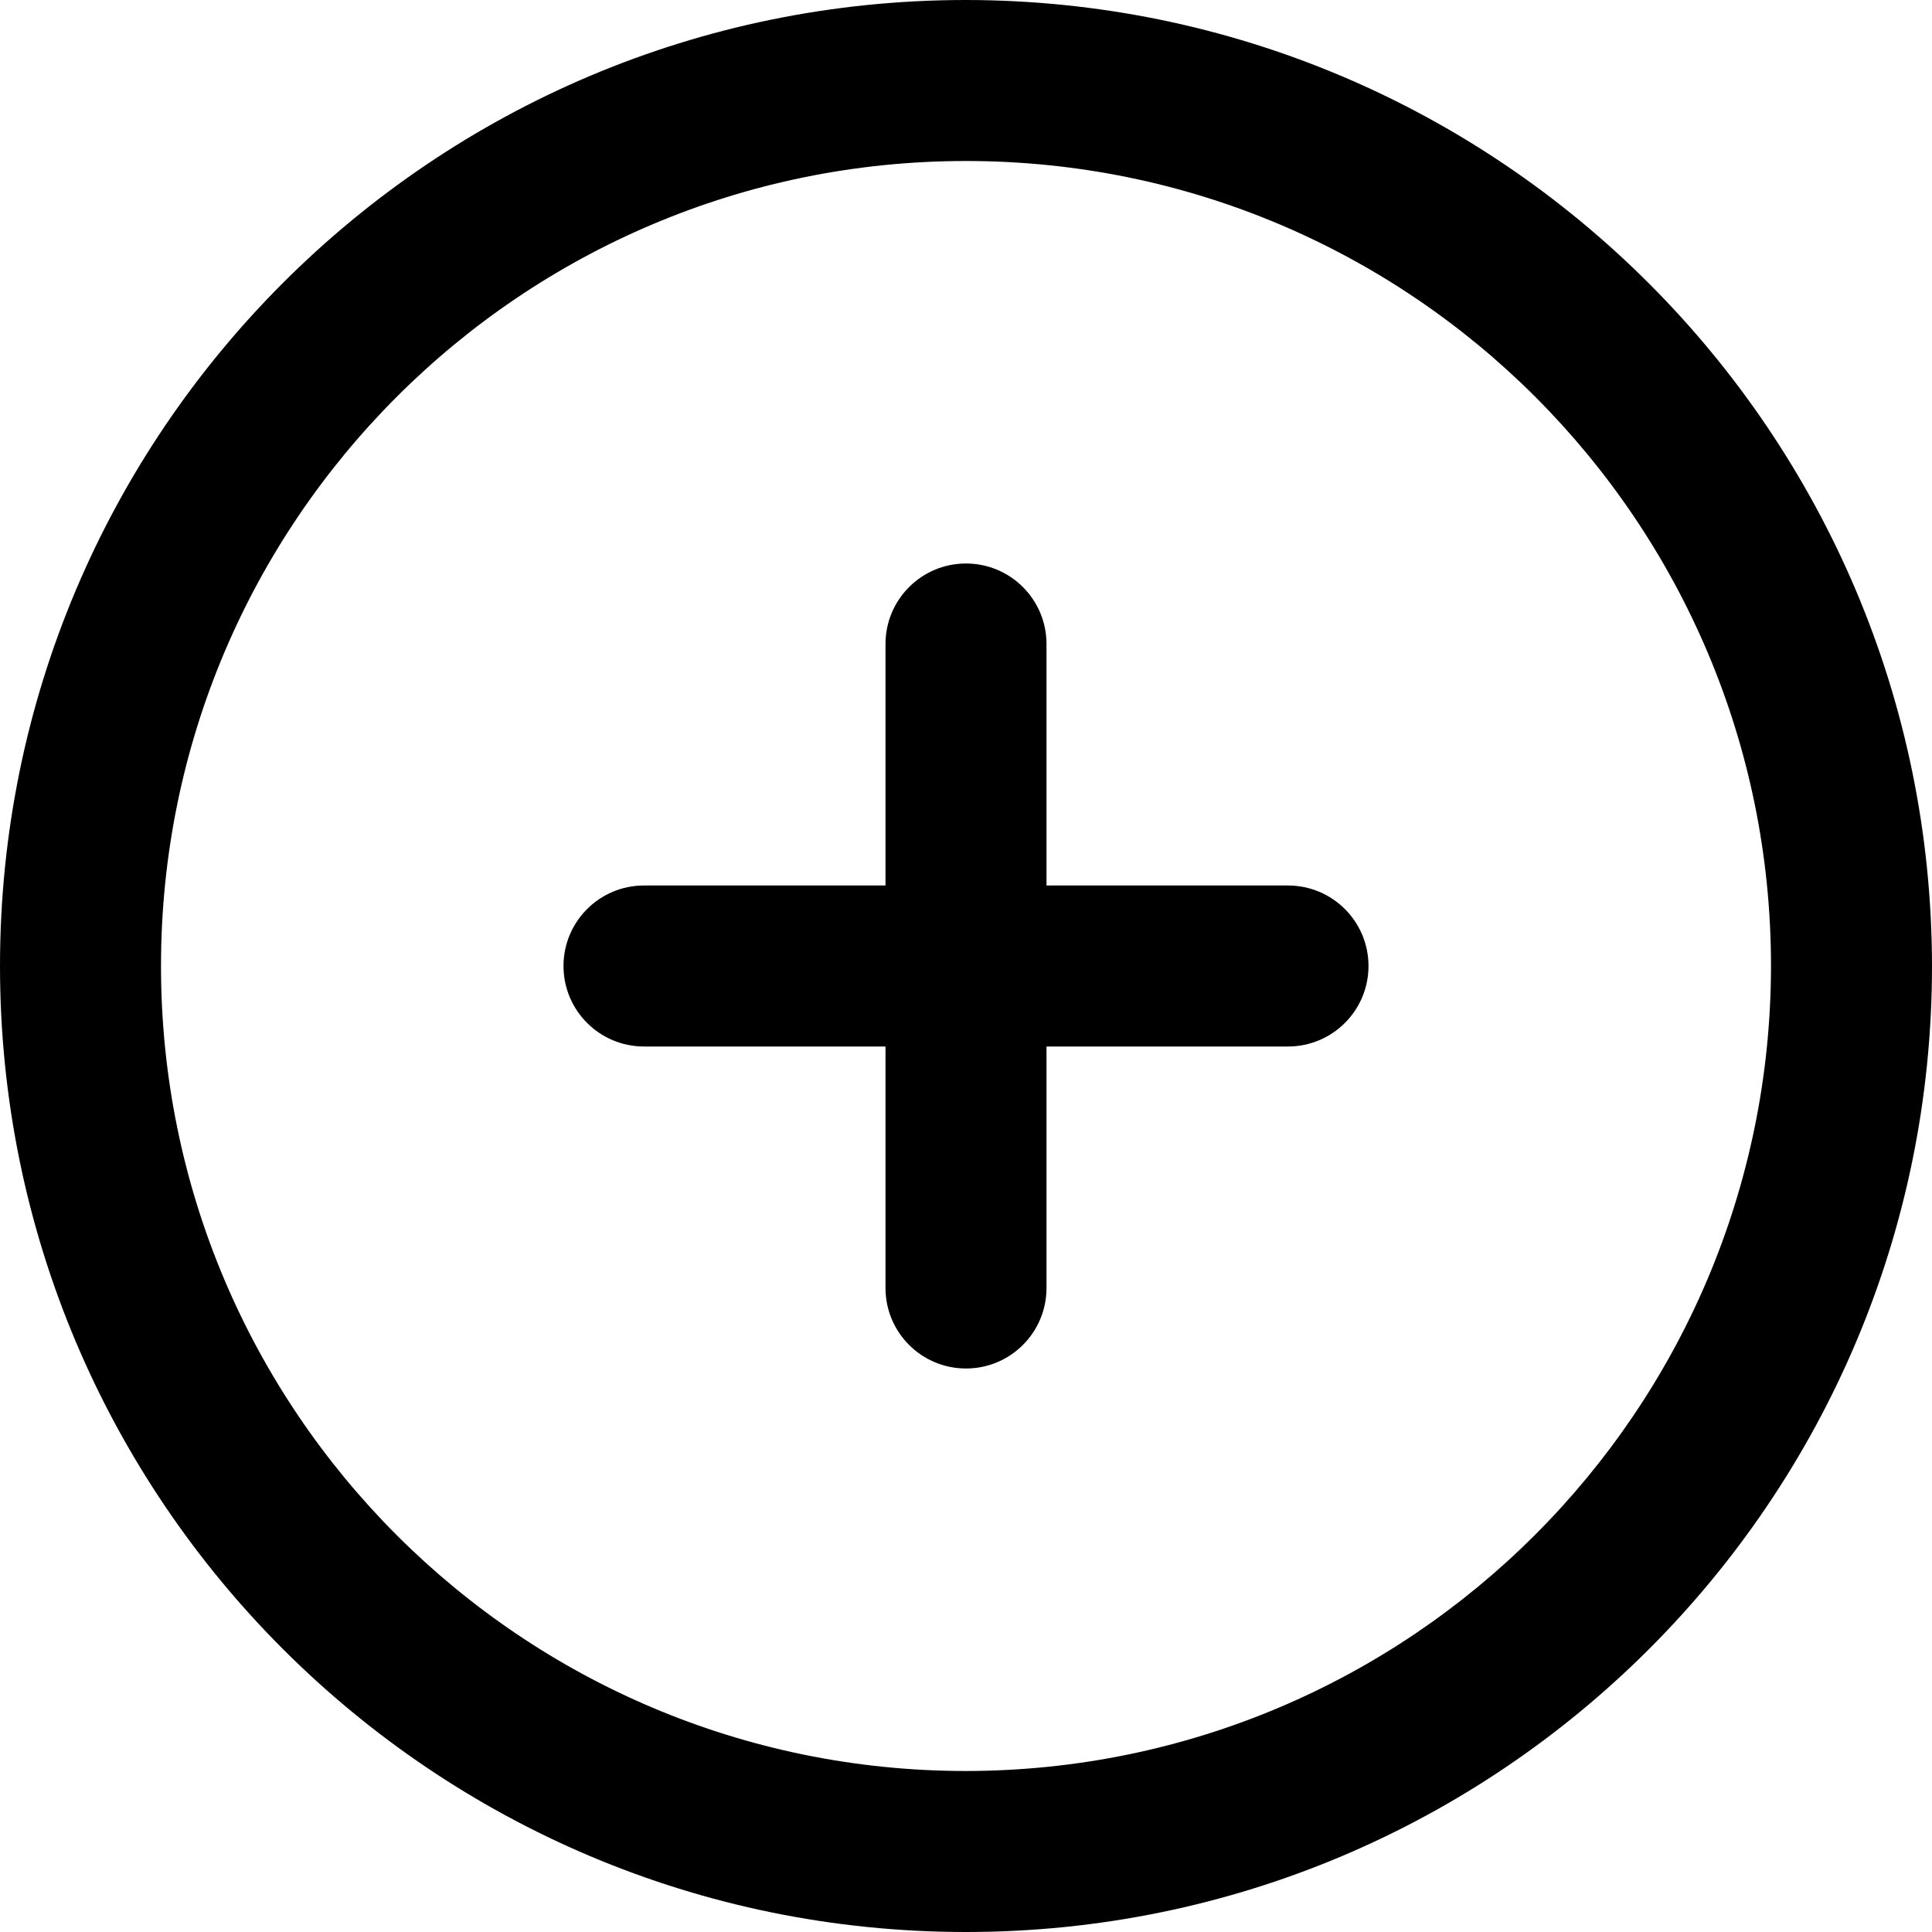
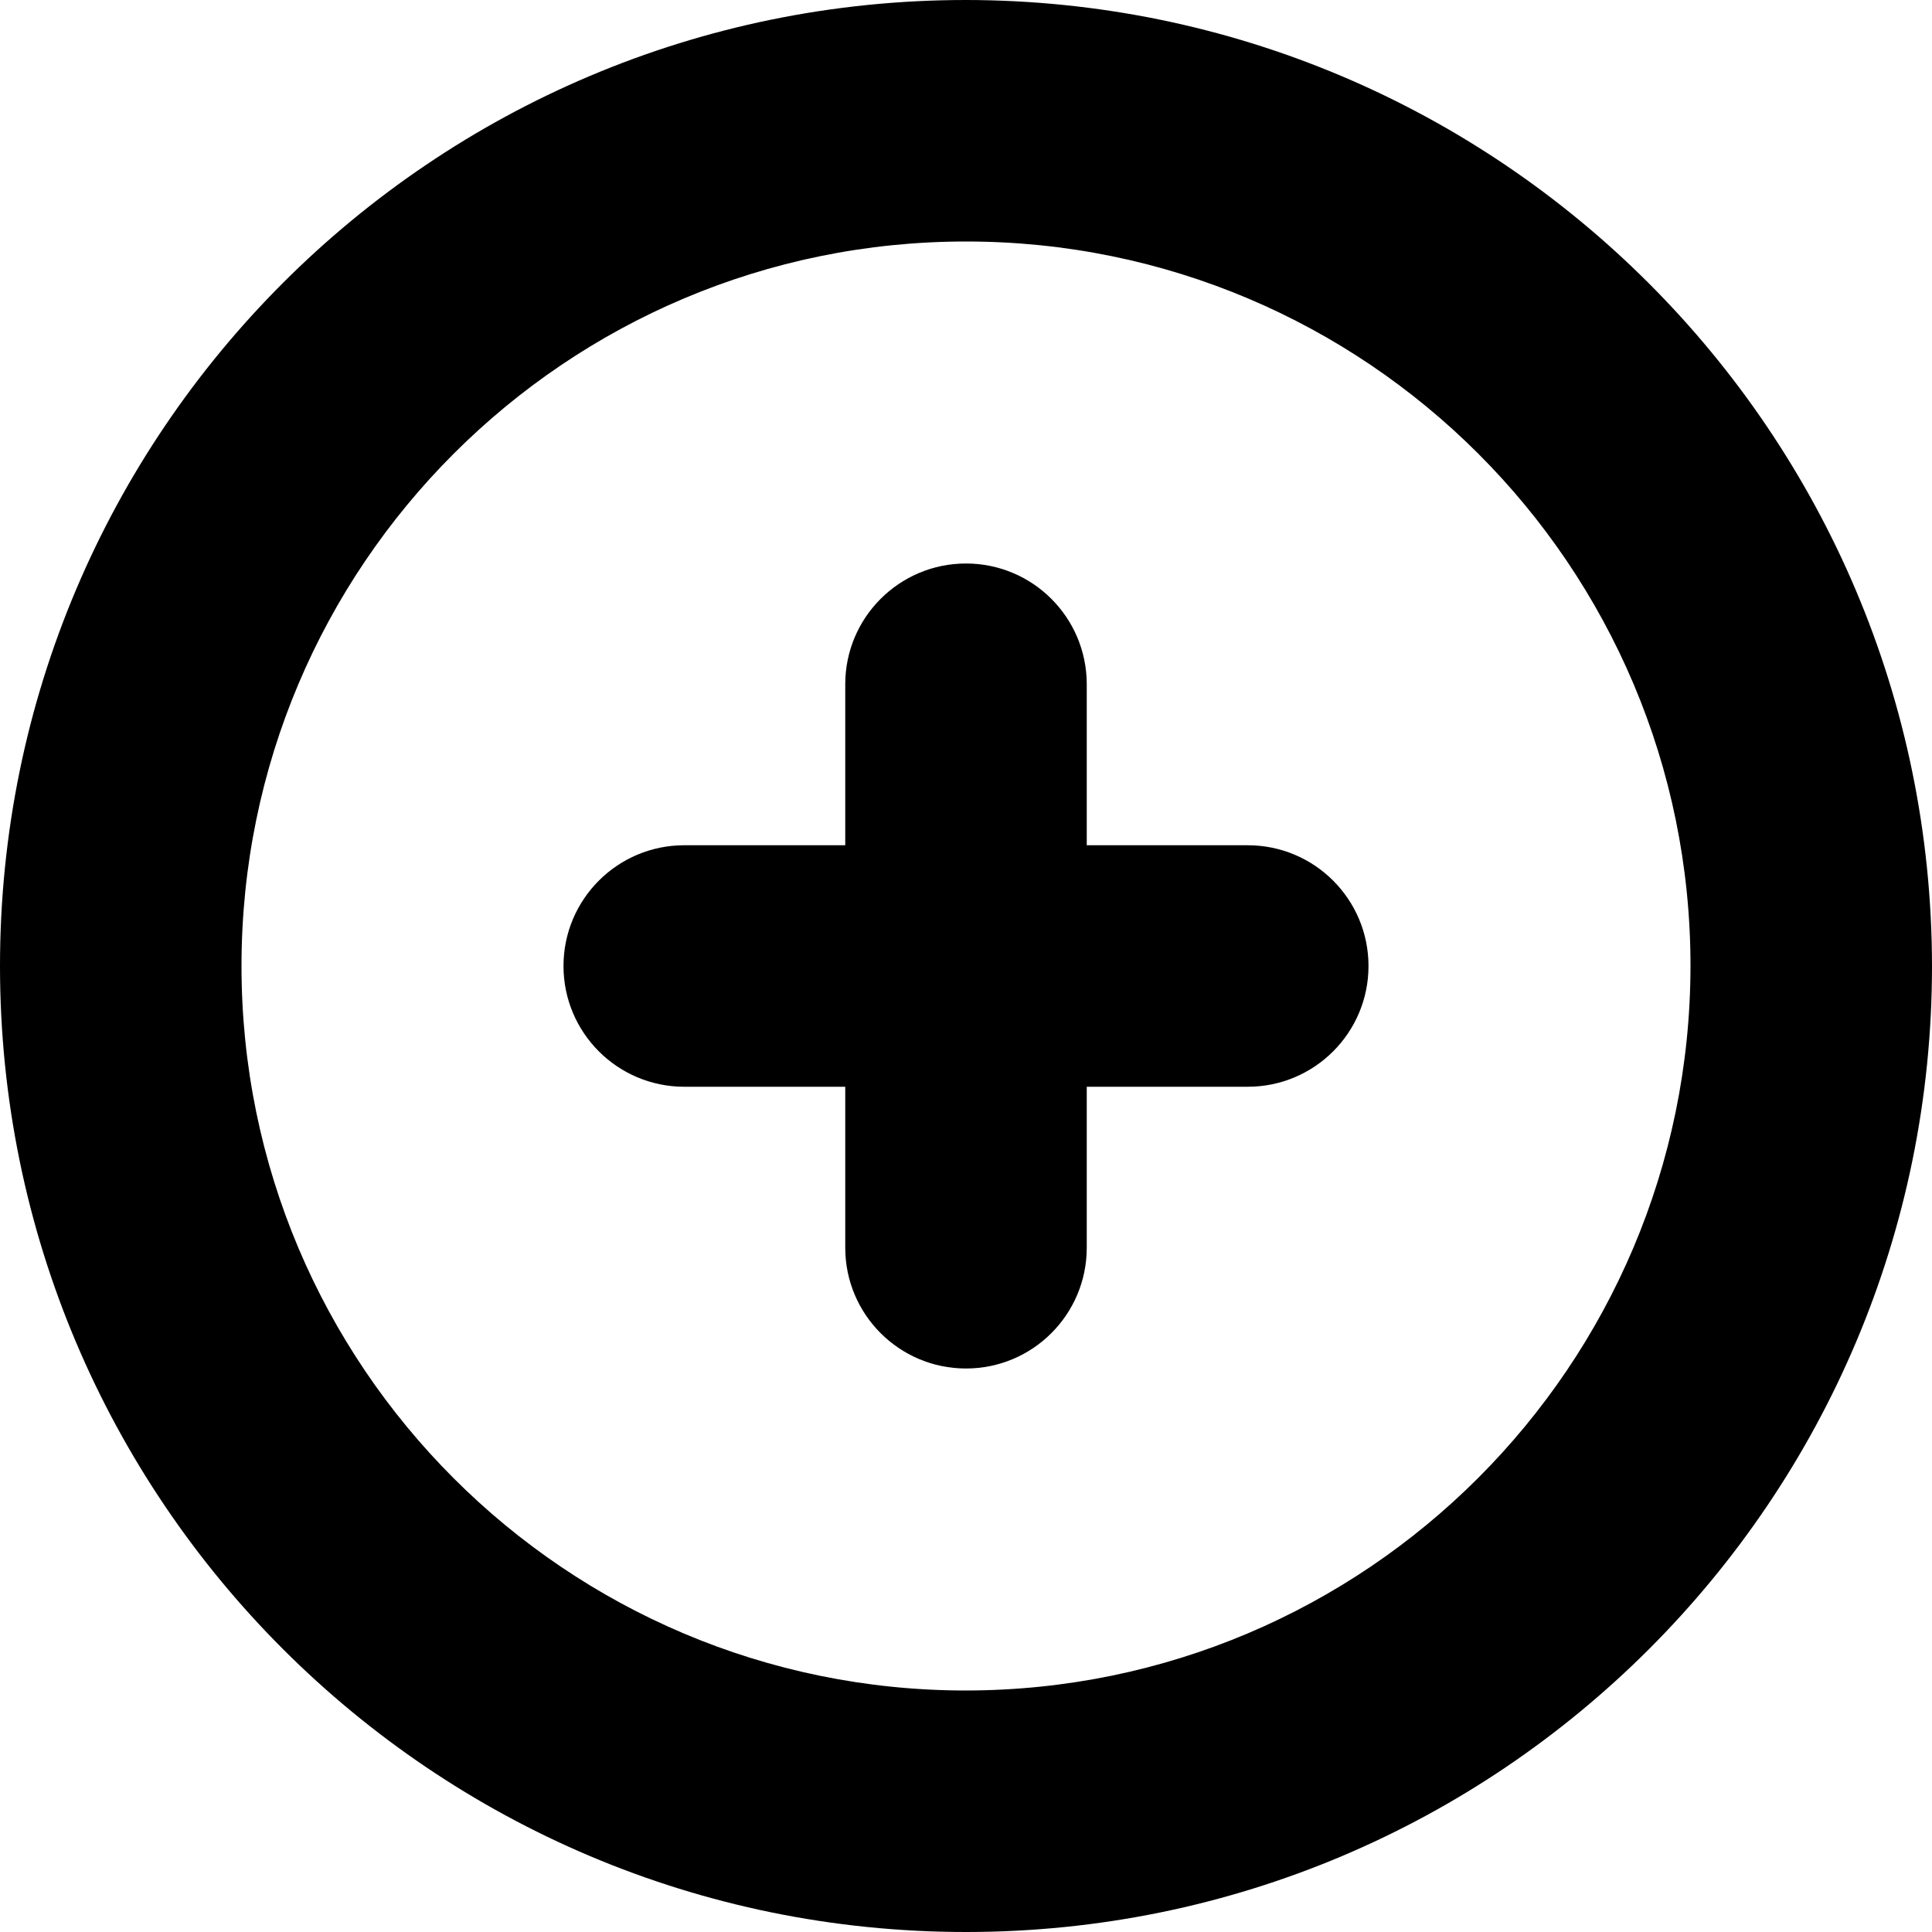
<svg xmlns="http://www.w3.org/2000/svg" id="Layer_1" height="512" viewBox="0 0 24 24" width="512" data-name="Layer 1">
-   <path d="m12 0a12 12 0 1 0 12 12 12.013 12.013 0 0 0 -12-12zm0 22a10 10 0 1 1 10-10 10.011 10.011 0 0 1 -10 10zm5-10a1 1 0 0 1 -1 1h-3v3a1 1 0 0 1 -2 0v-3h-3a1 1 0 0 1 0-2h3v-3a1 1 0 0 1 2 0v3h3a1 1 0 0 1 1 1z" />
+   <path d="m12 0a12 12 0 1 0 12 12 12.013 12.013 0 0 0 -12-12zm0 21a9 9 0 1 1 9-9 9.01 9.01 0 0 1 -9 9zm5-9a1.5 1.5 0 0 1 -1.5 1.5h-2v2a1.5 1.5 0 0 1 -3 0v-2h-2a1.5 1.5 0 0 1 0-3h2v-2a1.5 1.5 0 0 1 3 0v2h2a1.5 1.5 0 0 1 1.5 1.5z" />
</svg>
